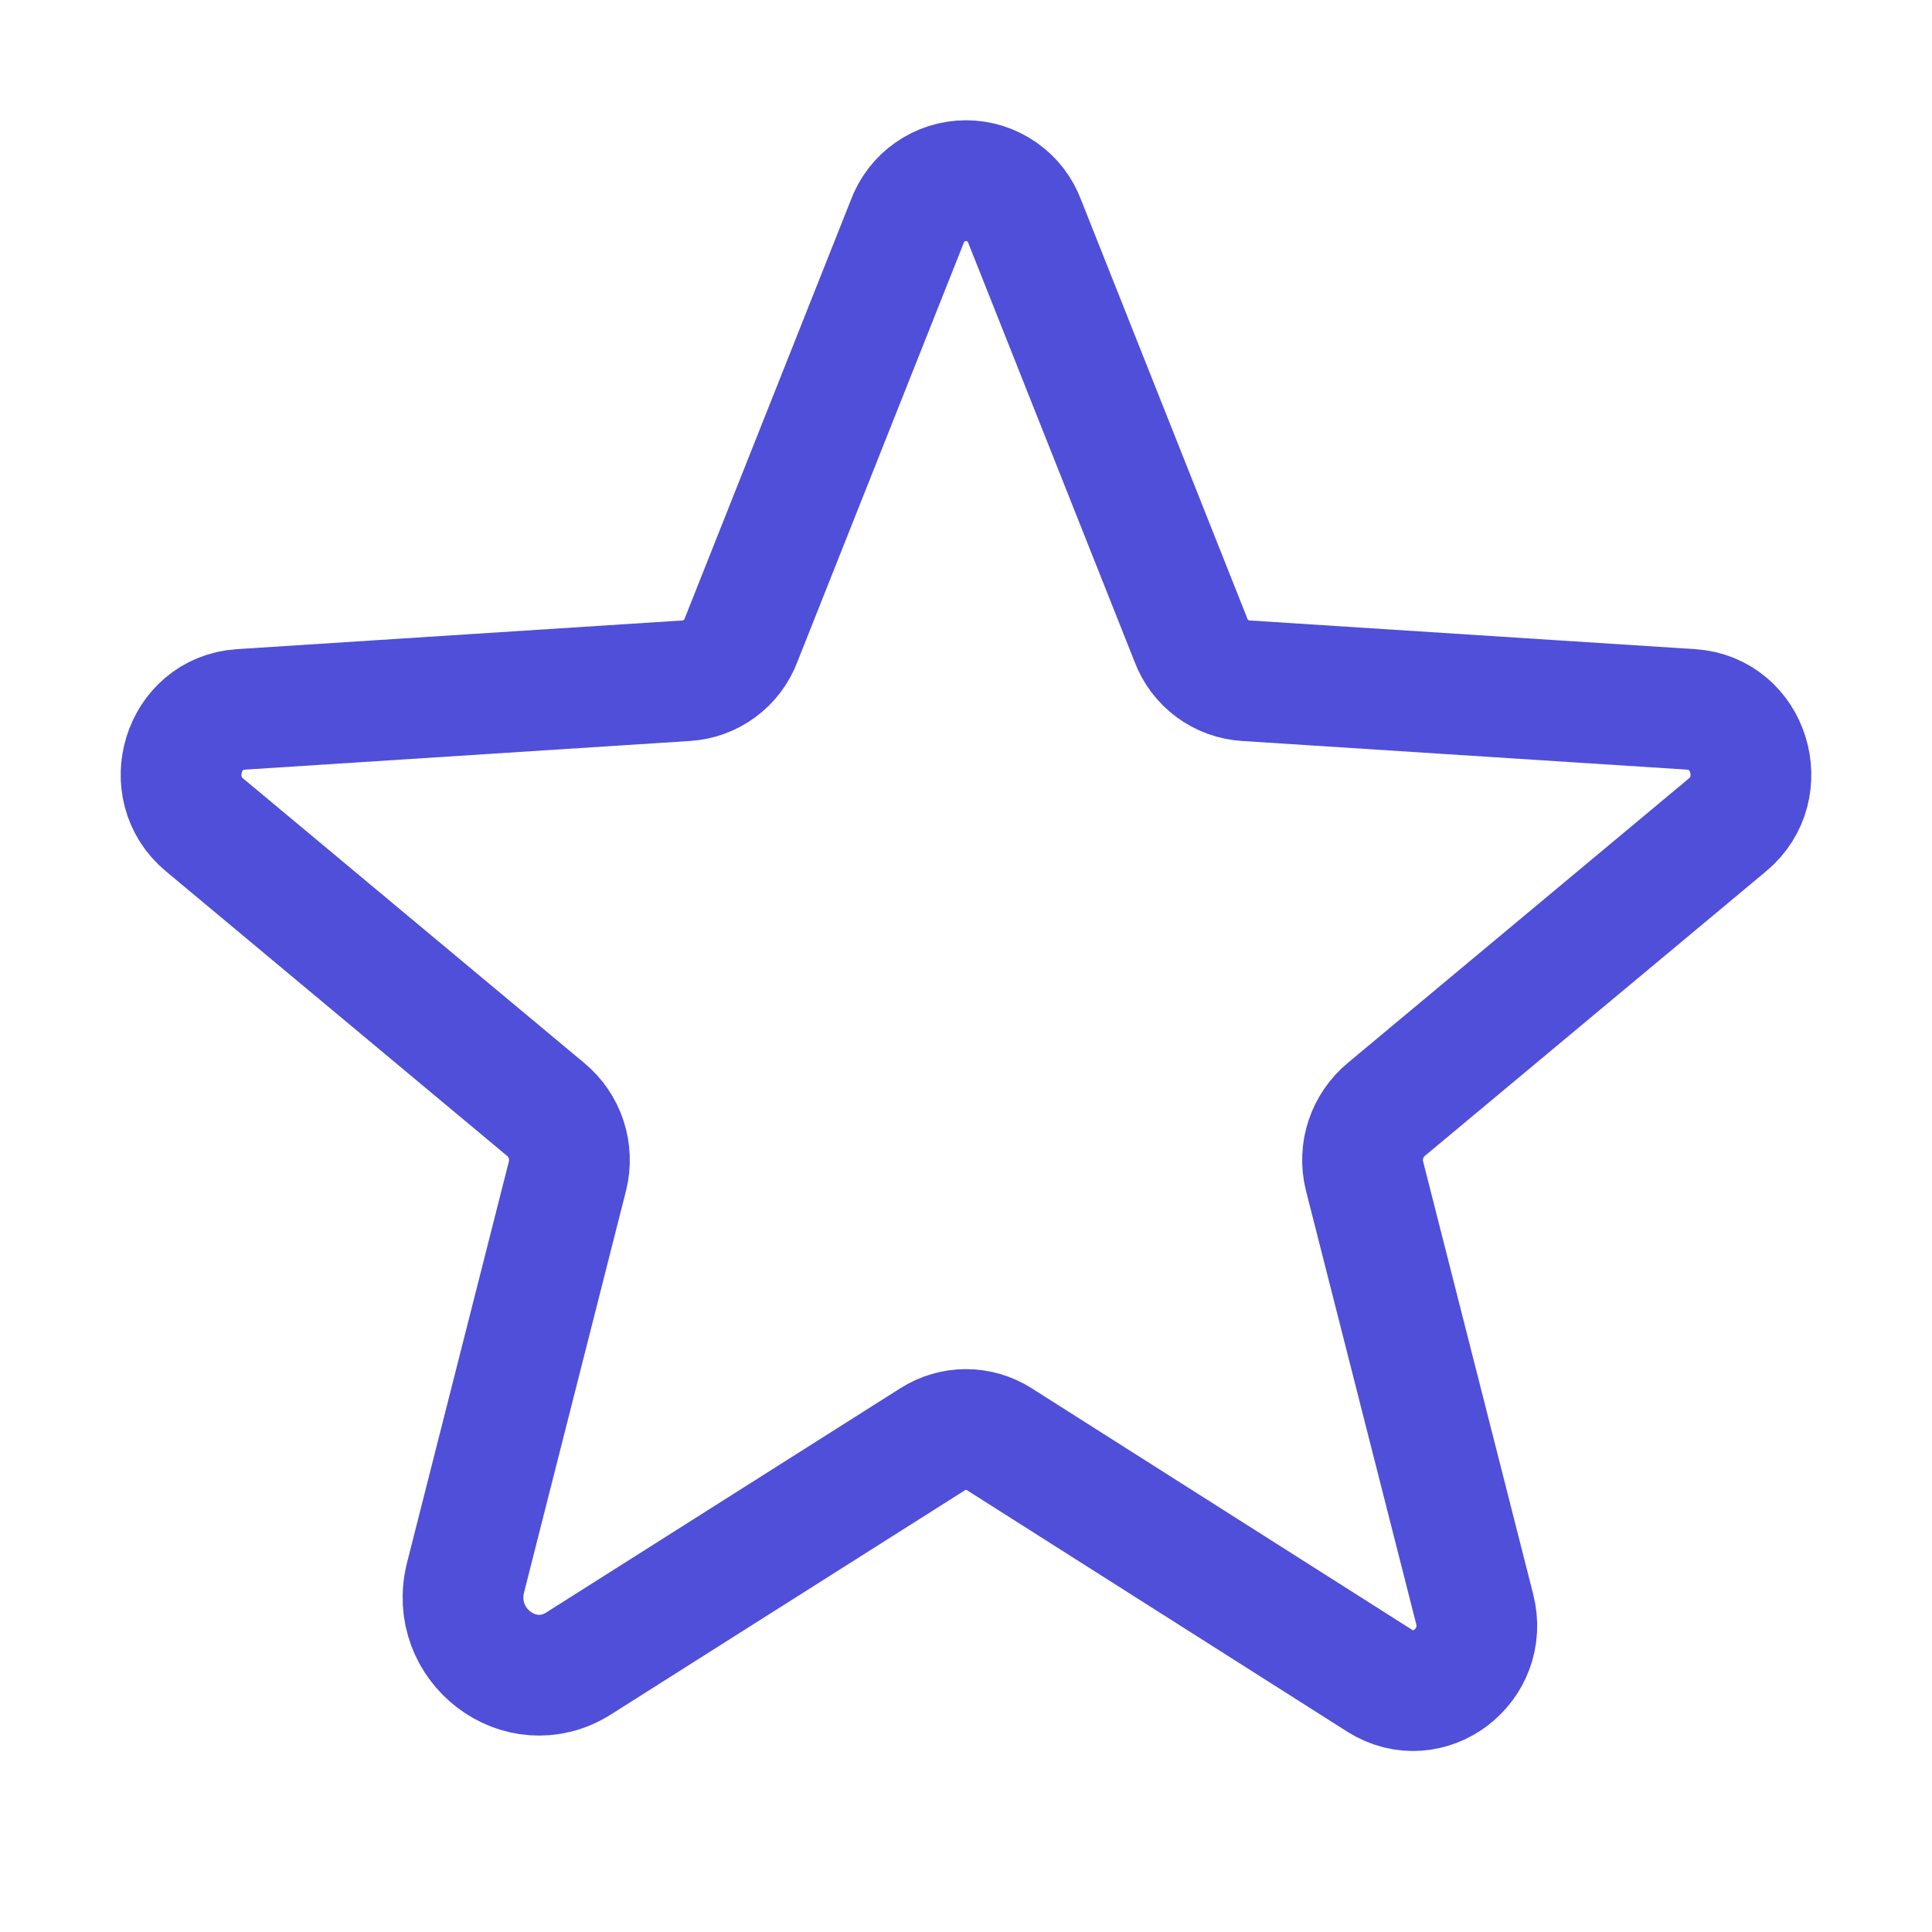
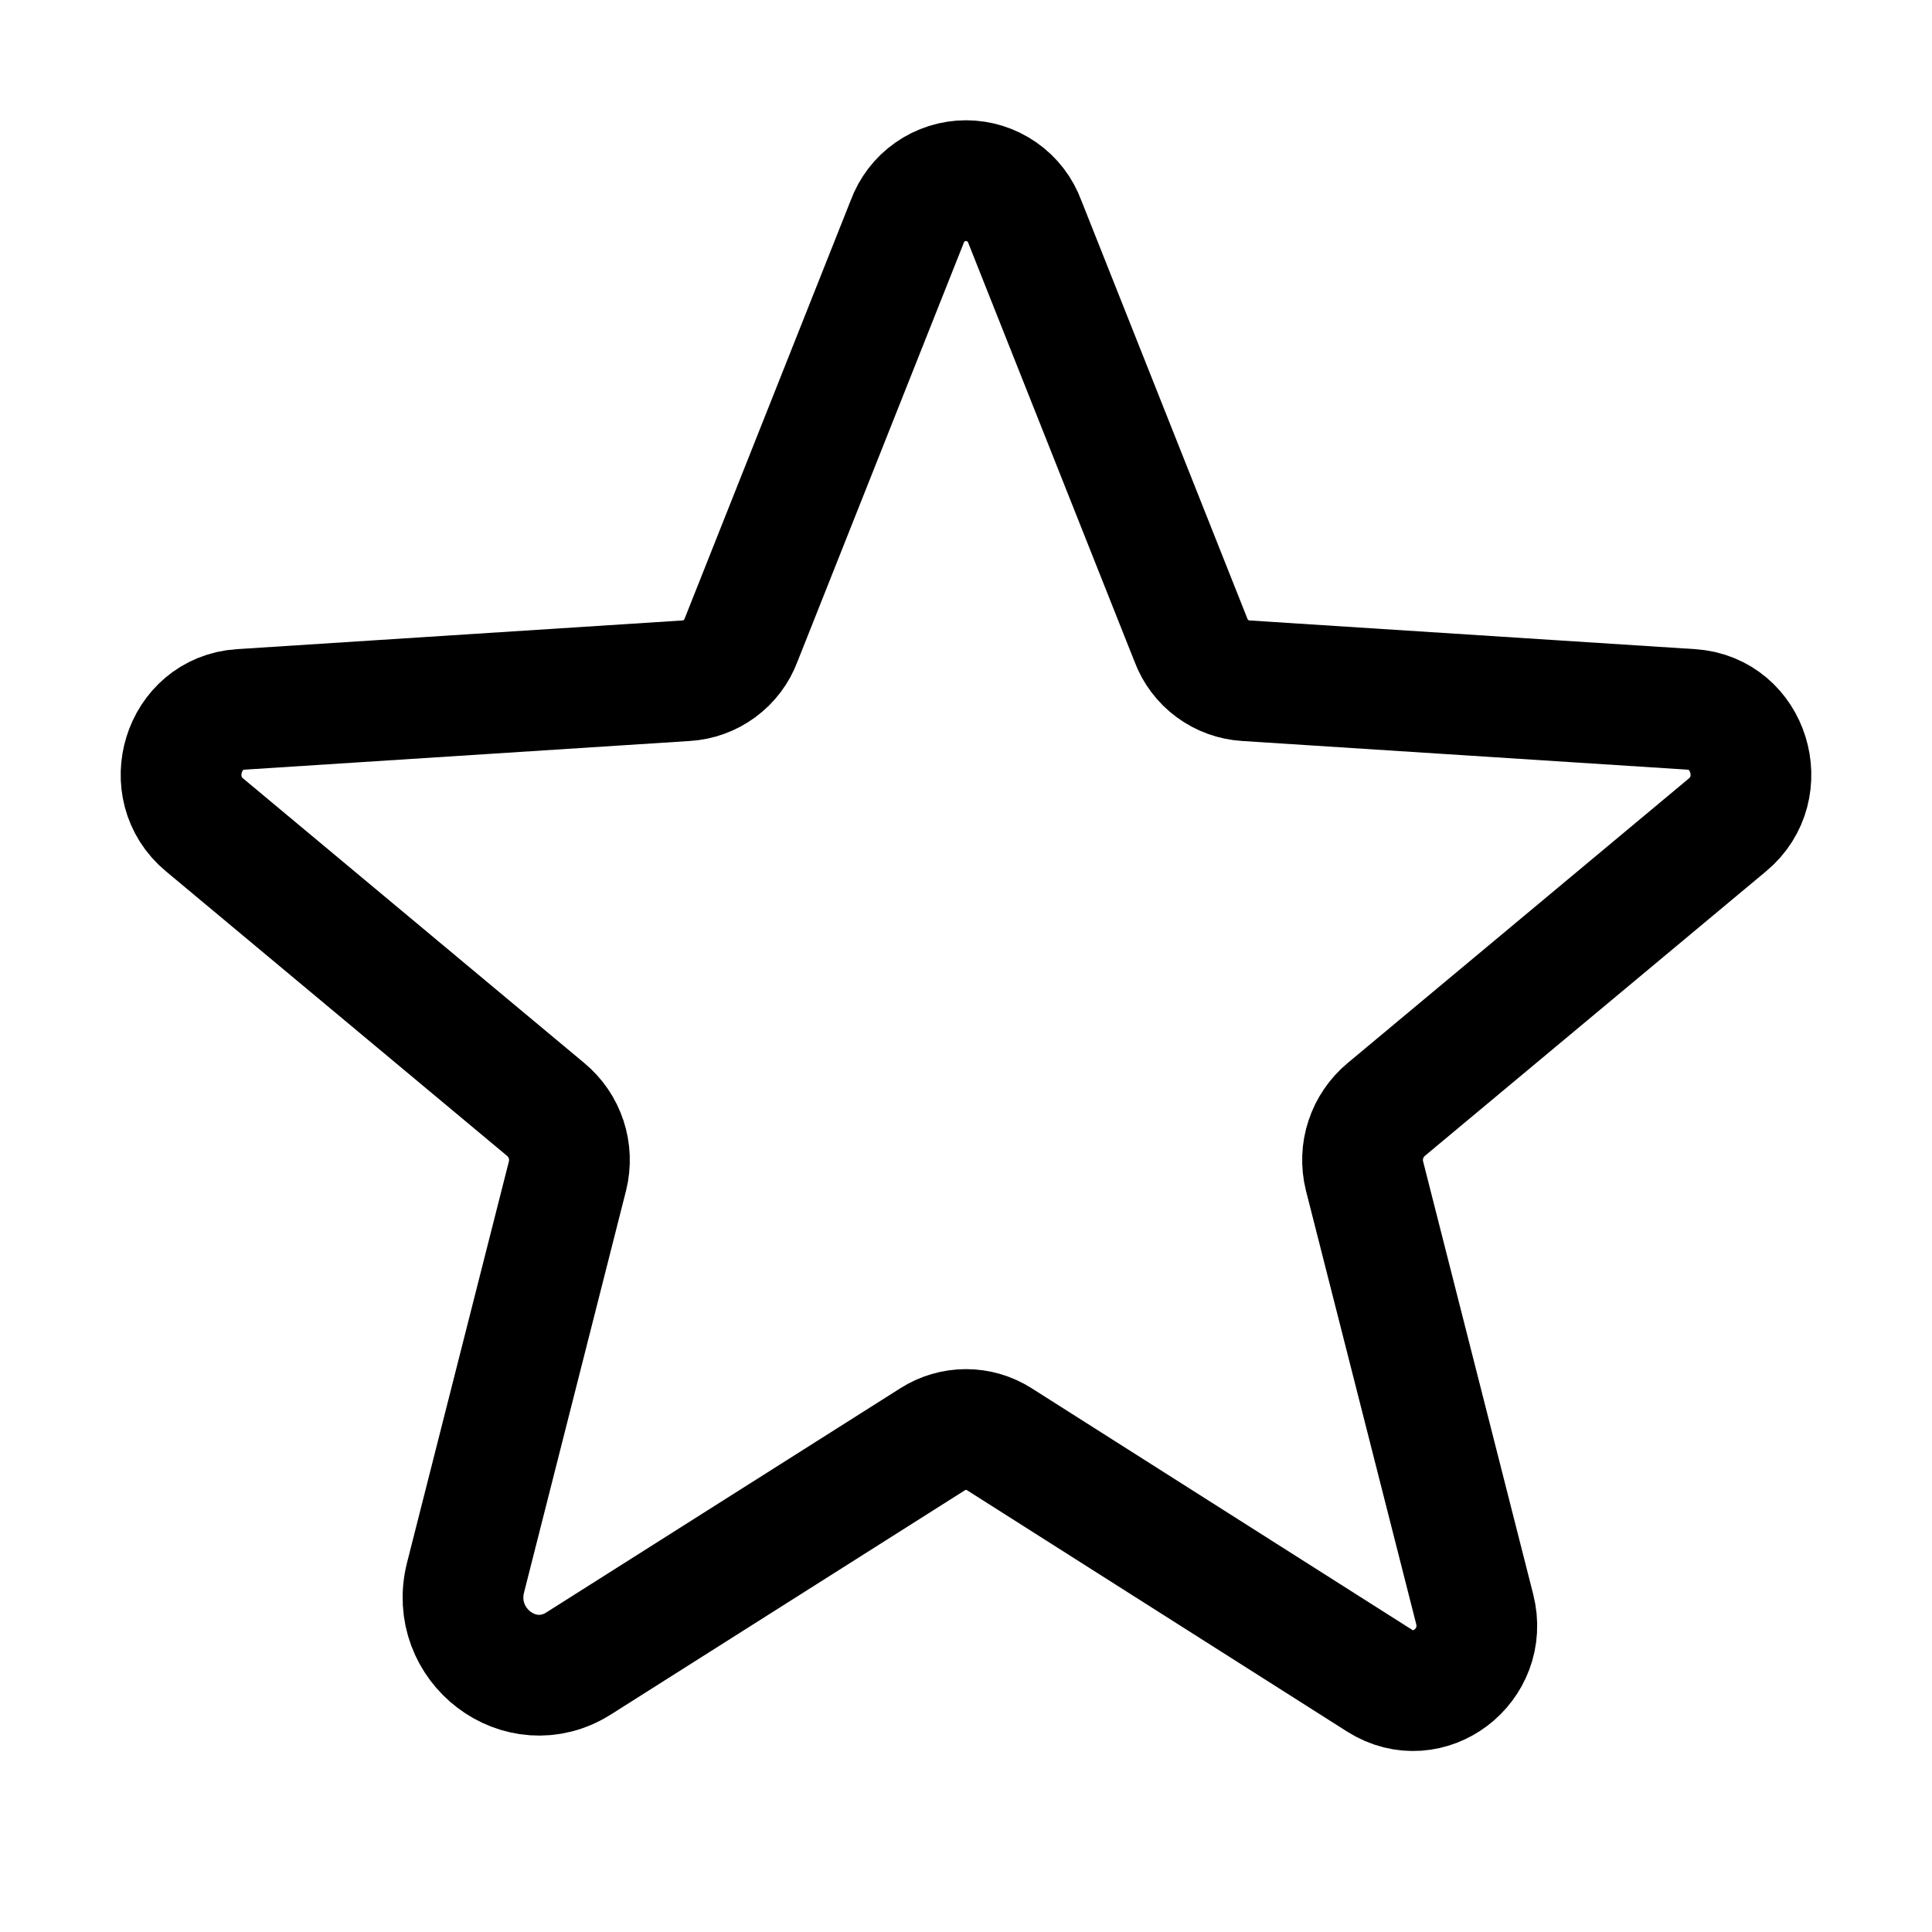
<svg xmlns="http://www.w3.org/2000/svg" viewBox="0 0 32 32" fill="none">
  <path d="M29.9 12.175C29.775 11.781 29.534 11.434 29.208 11.18C28.882 10.926 28.487 10.776 28.075 10.75L20.65 10.238L17.9 3.3C17.75 2.918 17.488 2.59 17.15 2.358C16.811 2.126 16.41 2.002 16 2C15.59 2.002 15.189 2.126 14.85 2.358C14.512 2.59 14.25 2.918 14.1 3.3L11.3 10.275L3.925 10.75C3.513 10.778 3.119 10.928 2.794 11.182C2.468 11.436 2.227 11.782 2.1 12.175C1.97 12.574 1.962 13.003 2.078 13.406C2.194 13.809 2.428 14.168 2.75 14.438L8.425 19.238L6.738 25.875C6.621 26.324 6.642 26.798 6.798 27.235C6.954 27.672 7.238 28.052 7.613 28.325C7.976 28.586 8.41 28.733 8.857 28.746C9.305 28.759 9.746 28.639 10.125 28.4L15.988 24.688H16.012L22.325 28.675C22.649 28.885 23.026 28.998 23.413 29C23.728 28.997 24.038 28.923 24.32 28.782C24.602 28.64 24.848 28.436 25.039 28.185C25.23 27.934 25.36 27.643 25.421 27.333C25.481 27.024 25.47 26.704 25.387 26.4L23.6 19.137L29.25 14.438C29.572 14.168 29.806 13.809 29.922 13.406C30.038 13.003 30.03 12.574 29.9 12.175Z" />
-   <path d="M16.55 23.837L22.85 27.837C23.663 28.35 24.663 27.587 24.425 26.65L22.6 19.475C22.551 19.276 22.558 19.067 22.623 18.873C22.687 18.678 22.805 18.506 22.962 18.375L28.613 13.662C29.35 13.05 28.975 11.812 28.012 11.75L20.637 11.275C20.436 11.263 20.243 11.193 20.081 11.073C19.919 10.954 19.795 10.789 19.725 10.6L16.975 3.675C16.902 3.475 16.77 3.302 16.595 3.18C16.421 3.058 16.213 2.992 16 2.992C15.787 2.992 15.579 3.058 15.405 3.18C15.23 3.302 15.098 3.475 15.025 3.675L12.275 10.6C12.205 10.789 12.081 10.954 11.919 11.073C11.757 11.193 11.564 11.263 11.363 11.275L3.987 11.75C3.025 11.812 2.65 13.05 3.387 13.662L9.037 18.375C9.195 18.506 9.313 18.678 9.377 18.873C9.441 19.067 9.449 19.276 9.4 19.475L7.712 26.125C7.425 27.25 8.625 28.163 9.587 27.55L15.45 23.837C15.614 23.733 15.805 23.677 16 23.677C16.195 23.677 16.386 23.733 16.55 23.837V23.837Z" stroke="#4F4FD9" stroke-width="2" stroke-linecap="round" stroke-linejoin="round" />
+   <path d="M16.55 23.837L22.85 27.837C23.663 28.35 24.663 27.587 24.425 26.65L22.6 19.475C22.551 19.276 22.558 19.067 22.623 18.873C22.687 18.678 22.805 18.506 22.962 18.375L28.613 13.662C29.35 13.05 28.975 11.812 28.012 11.75L20.637 11.275C20.436 11.263 20.243 11.193 20.081 11.073C19.919 10.954 19.795 10.789 19.725 10.6L16.975 3.675C16.902 3.475 16.77 3.302 16.595 3.18C16.421 3.058 16.213 2.992 16 2.992C15.787 2.992 15.579 3.058 15.405 3.18C15.23 3.302 15.098 3.475 15.025 3.675L12.275 10.6C12.205 10.789 12.081 10.954 11.919 11.073C11.757 11.193 11.564 11.263 11.363 11.275L3.987 11.75C3.025 11.812 2.65 13.05 3.387 13.662L9.037 18.375C9.195 18.506 9.313 18.678 9.377 18.873C9.441 19.067 9.449 19.276 9.4 19.475L7.712 26.125C7.425 27.25 8.625 28.163 9.587 27.55L15.45 23.837C15.614 23.733 15.805 23.677 16 23.677C16.195 23.677 16.386 23.733 16.55 23.837V23.837Z" stroke="currentColor" stroke-width="2" stroke-linecap="round" stroke-linejoin="round" />
</svg>
